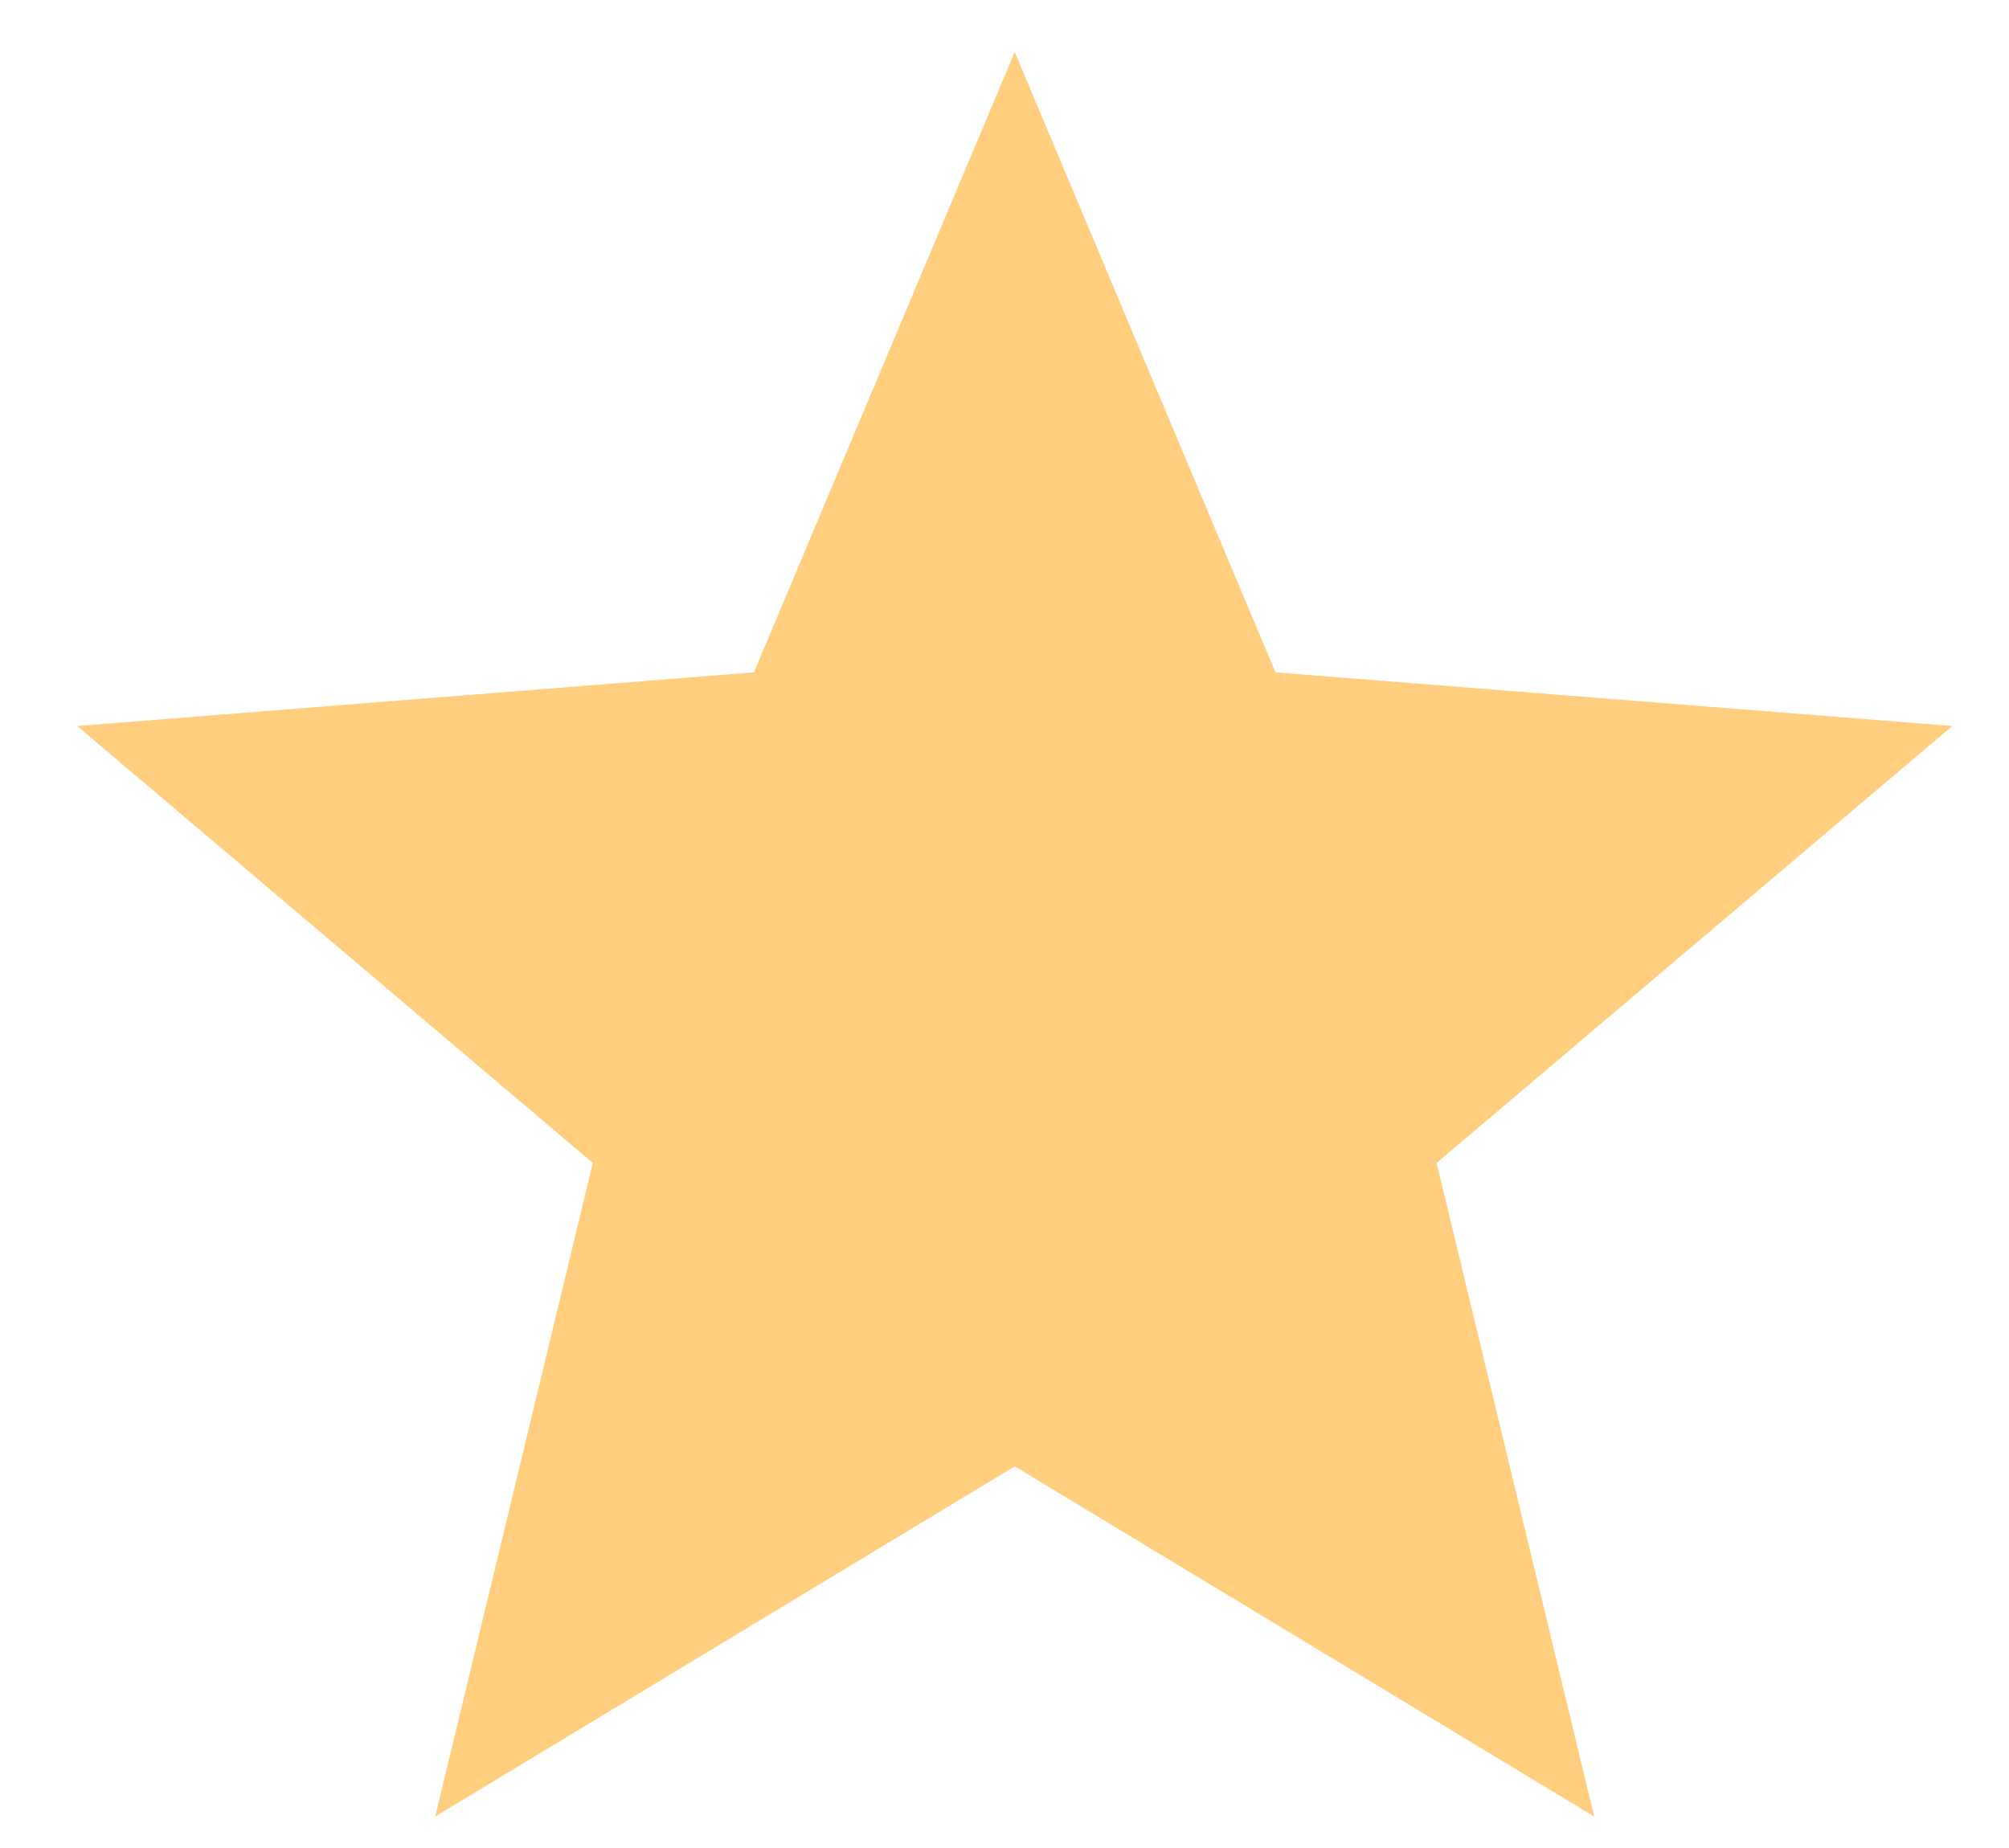
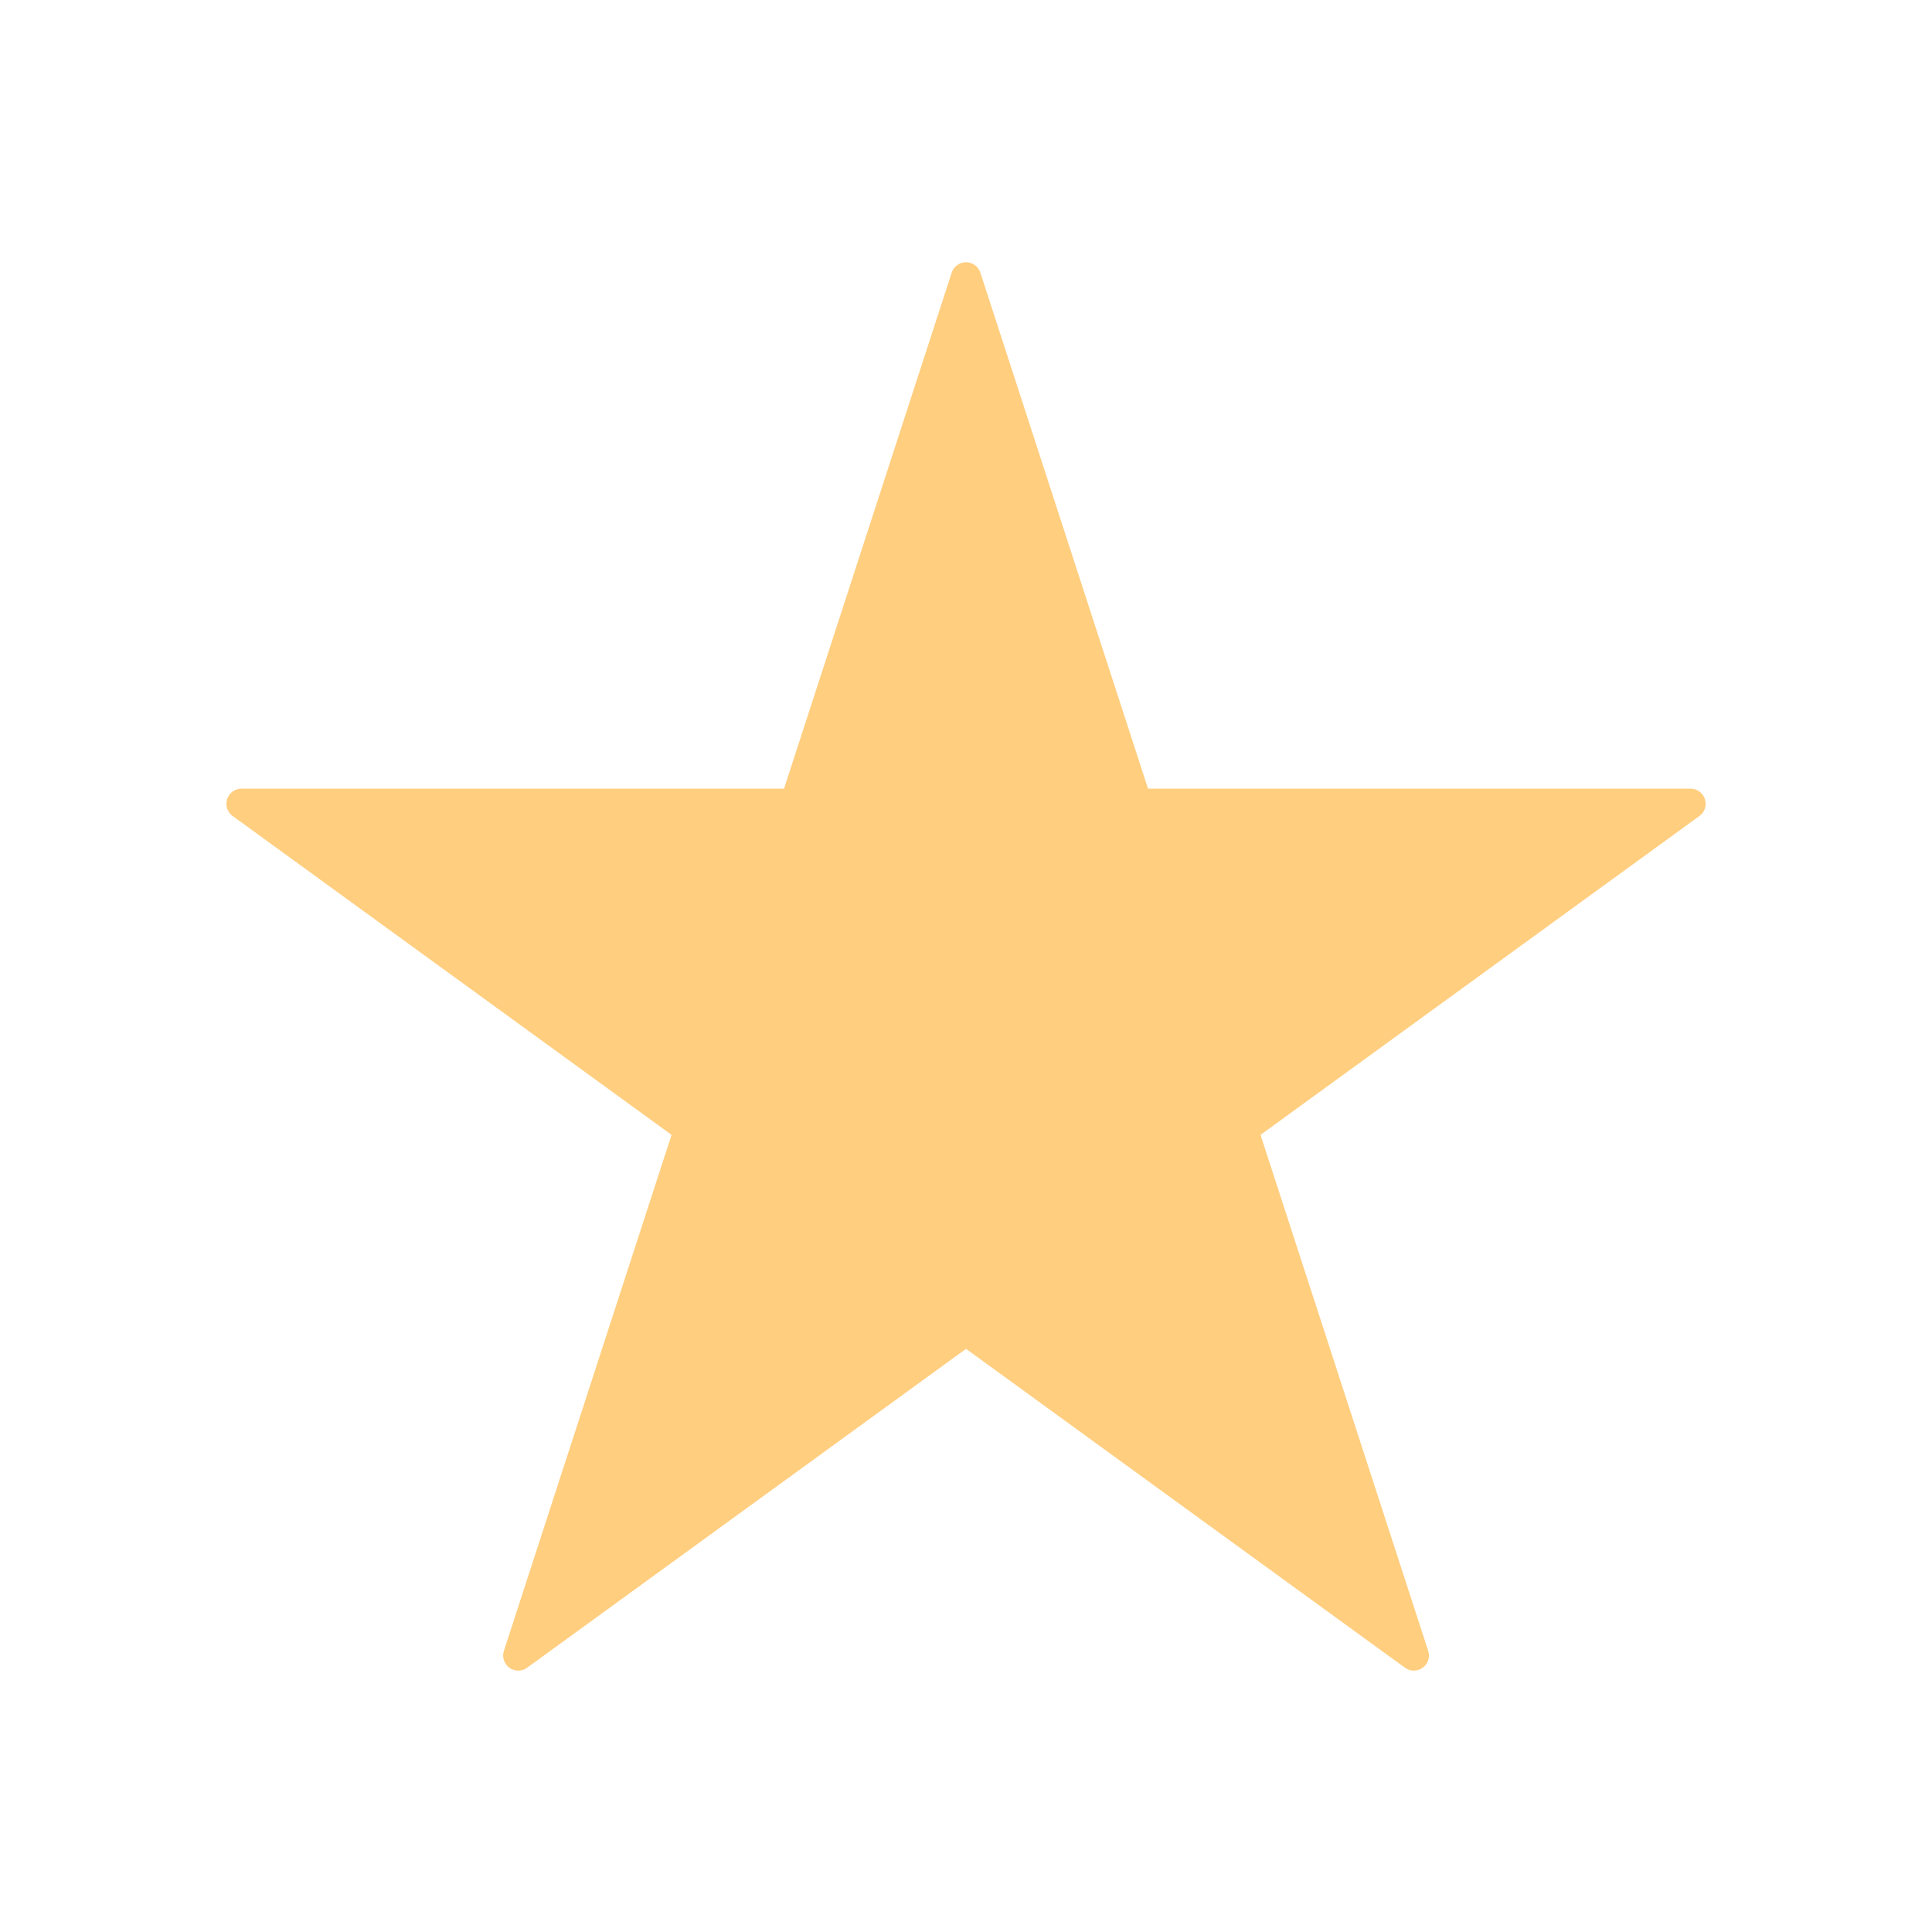
- <svg xmlns="http://www.w3.org/2000/svg" width="25" height="23" viewBox="0 0 25 23" fill="none">
-   <path d="M12.627 18.25L5.416 22.608L7.377 14.474L0.961 9.036L9.382 8.368L12.627 0.647L15.872 8.368L24.294 9.036L17.877 14.474L19.838 22.608L12.627 18.25Z" fill="#FFCE7F" />
+ <svg xmlns="http://www.w3.org/2000/svg" fill="#FFCE7F" width="30px" height="30px" viewBox="0 0 64 64" version="1.1" xml:space="preserve" style="fill-rule:evenodd;clip-rule:evenodd;stroke-linejoin:round;stroke-miterlimit:2;" stroke="#FFCE7F">
+   <g id="SVGRepo_bgCarrier" stroke-width="0" />
+   <g id="SVGRepo_tracerCarrier" stroke-linecap="round" stroke-linejoin="round" stroke="#000" stroke-width="0.384" />
+   <g id="SVGRepo_iconCarrier">
+     <rect id="Icons" x="-512" y="-192" width="1280" height="800" style="fill:none;" />
+     <g id="Icons1">
+       <g id="Strike"> </g>
+       <g id="H1"> </g>
+       <g id="H2"> </g>
+       <g id="H3"> </g>
+       <g id="list-ul"> </g>
+       <g id="hamburger-1"> </g>
+       <g id="hamburger-2"> </g>
+       <g id="list-ol"> </g>
+       <g id="list-task"> </g>
+       <g id="trash"> </g>
+       <g id="vertical-menu"> </g>
+       <g id="horizontal-menu"> </g>
+       <g id="sidebar-2"> </g>
+       <g id="Pen"> </g>
+       <g id="Pen1"> </g>
+       <g id="clock"> </g>
+       <g id="external-link"> </g>
+       <g id="hr"> </g>
+       <g id="info"> </g>
+       <g id="warning"> </g>
+       <g id="plus-circle"> </g>
+       <g id="minus-circle"> </g>
+       <g id="vue"> </g>
+       <g id="cog"> </g>
+       <g id="logo"> </g>
+       <path id="star" d="M32.001,9.188l5.666,17.438l18.335,0l-14.833,10.777l5.666,17.438l-14.834,-10.777l-14.833,10.777l5.666,-17.438l-14.834,-10.777l18.335,0l5.666,-17.438Z" />
+       <g id="radio-check"> </g>
+       <g id="eye-slash"> </g>
+       <g id="eye"> </g>
+       <g id="toggle-off"> </g>
+       <g id="shredder"> </g>
+       <g id="spinner--loading--dots-"> </g>
+       <g id="react"> </g>
+       <g id="check-selected"> </g>
+       <g id="turn-off"> </g>
+       <g id="code-block"> </g>
+       <g id="user"> </g>
+       <g id="coffee-bean"> </g>
+       <g id="coffee-beans">
+         <g id="coffee-bean1"> </g>
+       </g>
+       <g id="coffee-bean-filled"> </g>
+       <g id="coffee-beans-filled">
+         <g id="coffee-bean2"> </g>
+       </g>
+       <g id="clipboard"> </g>
+       <g id="clipboard-paste"> </g>
+       <g id="clipboard-copy"> </g>
+       <g id="Layer1"> </g>
+     </g>
+   </g>
</svg>
